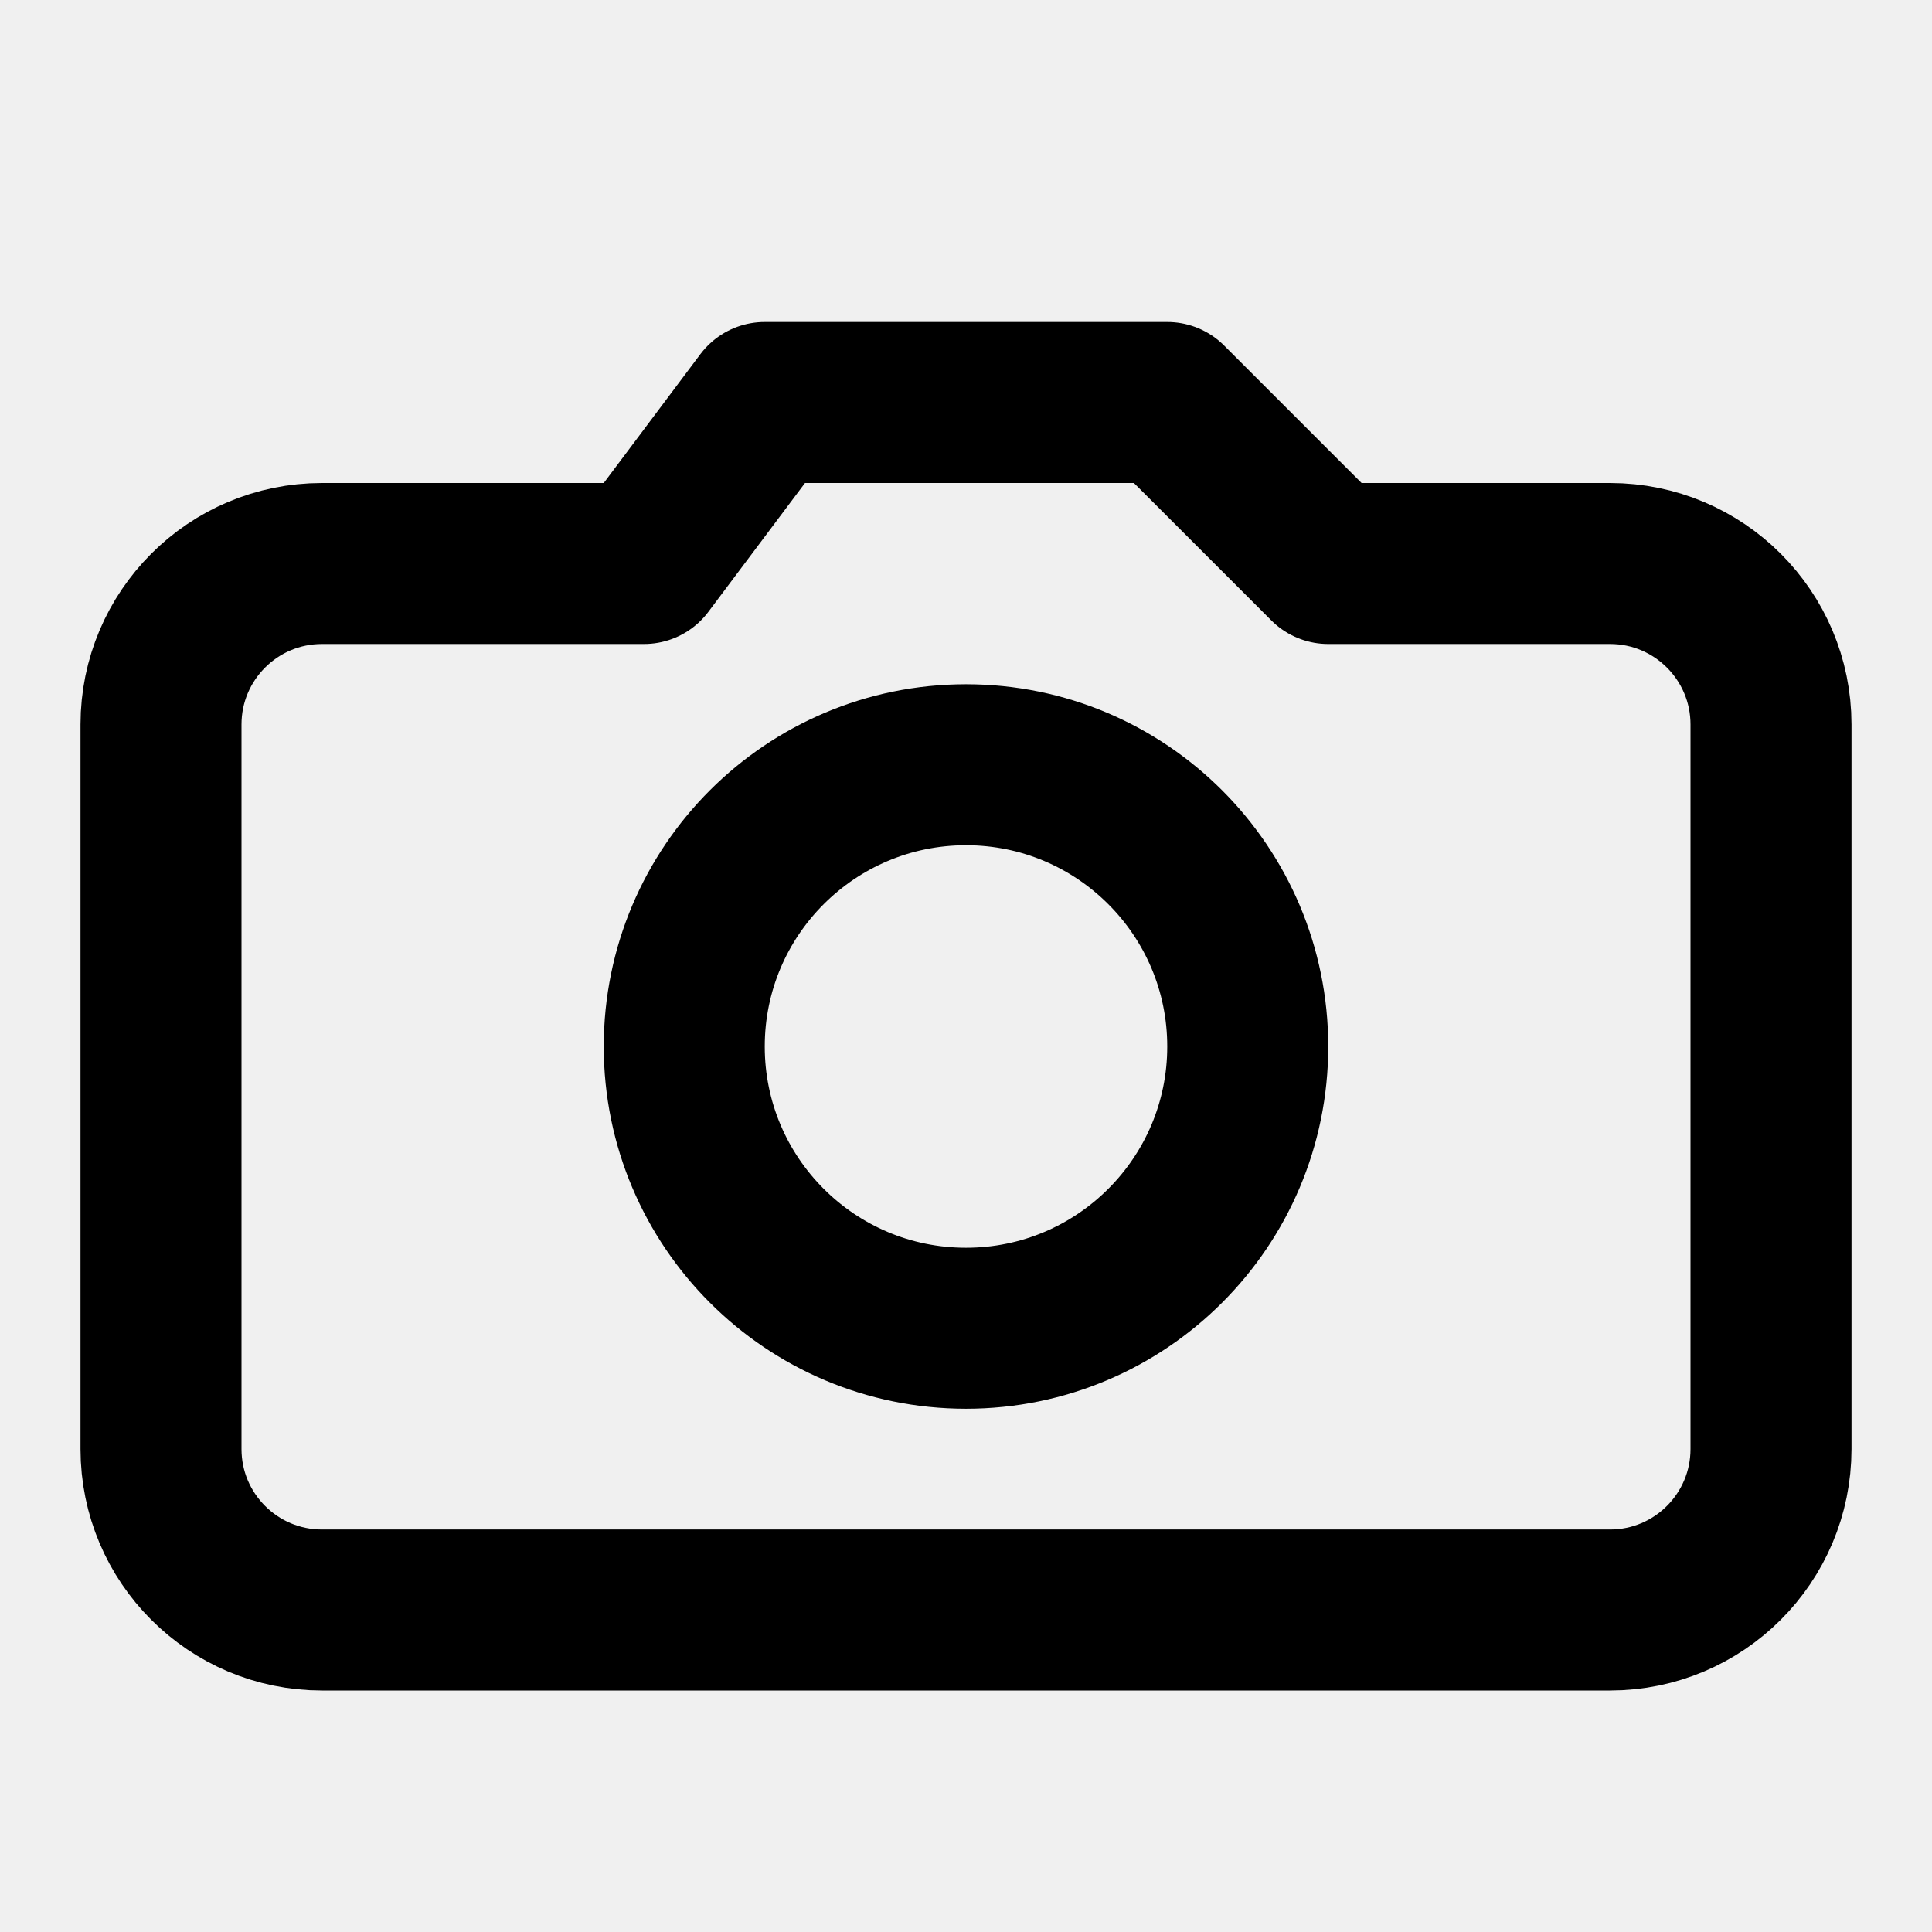
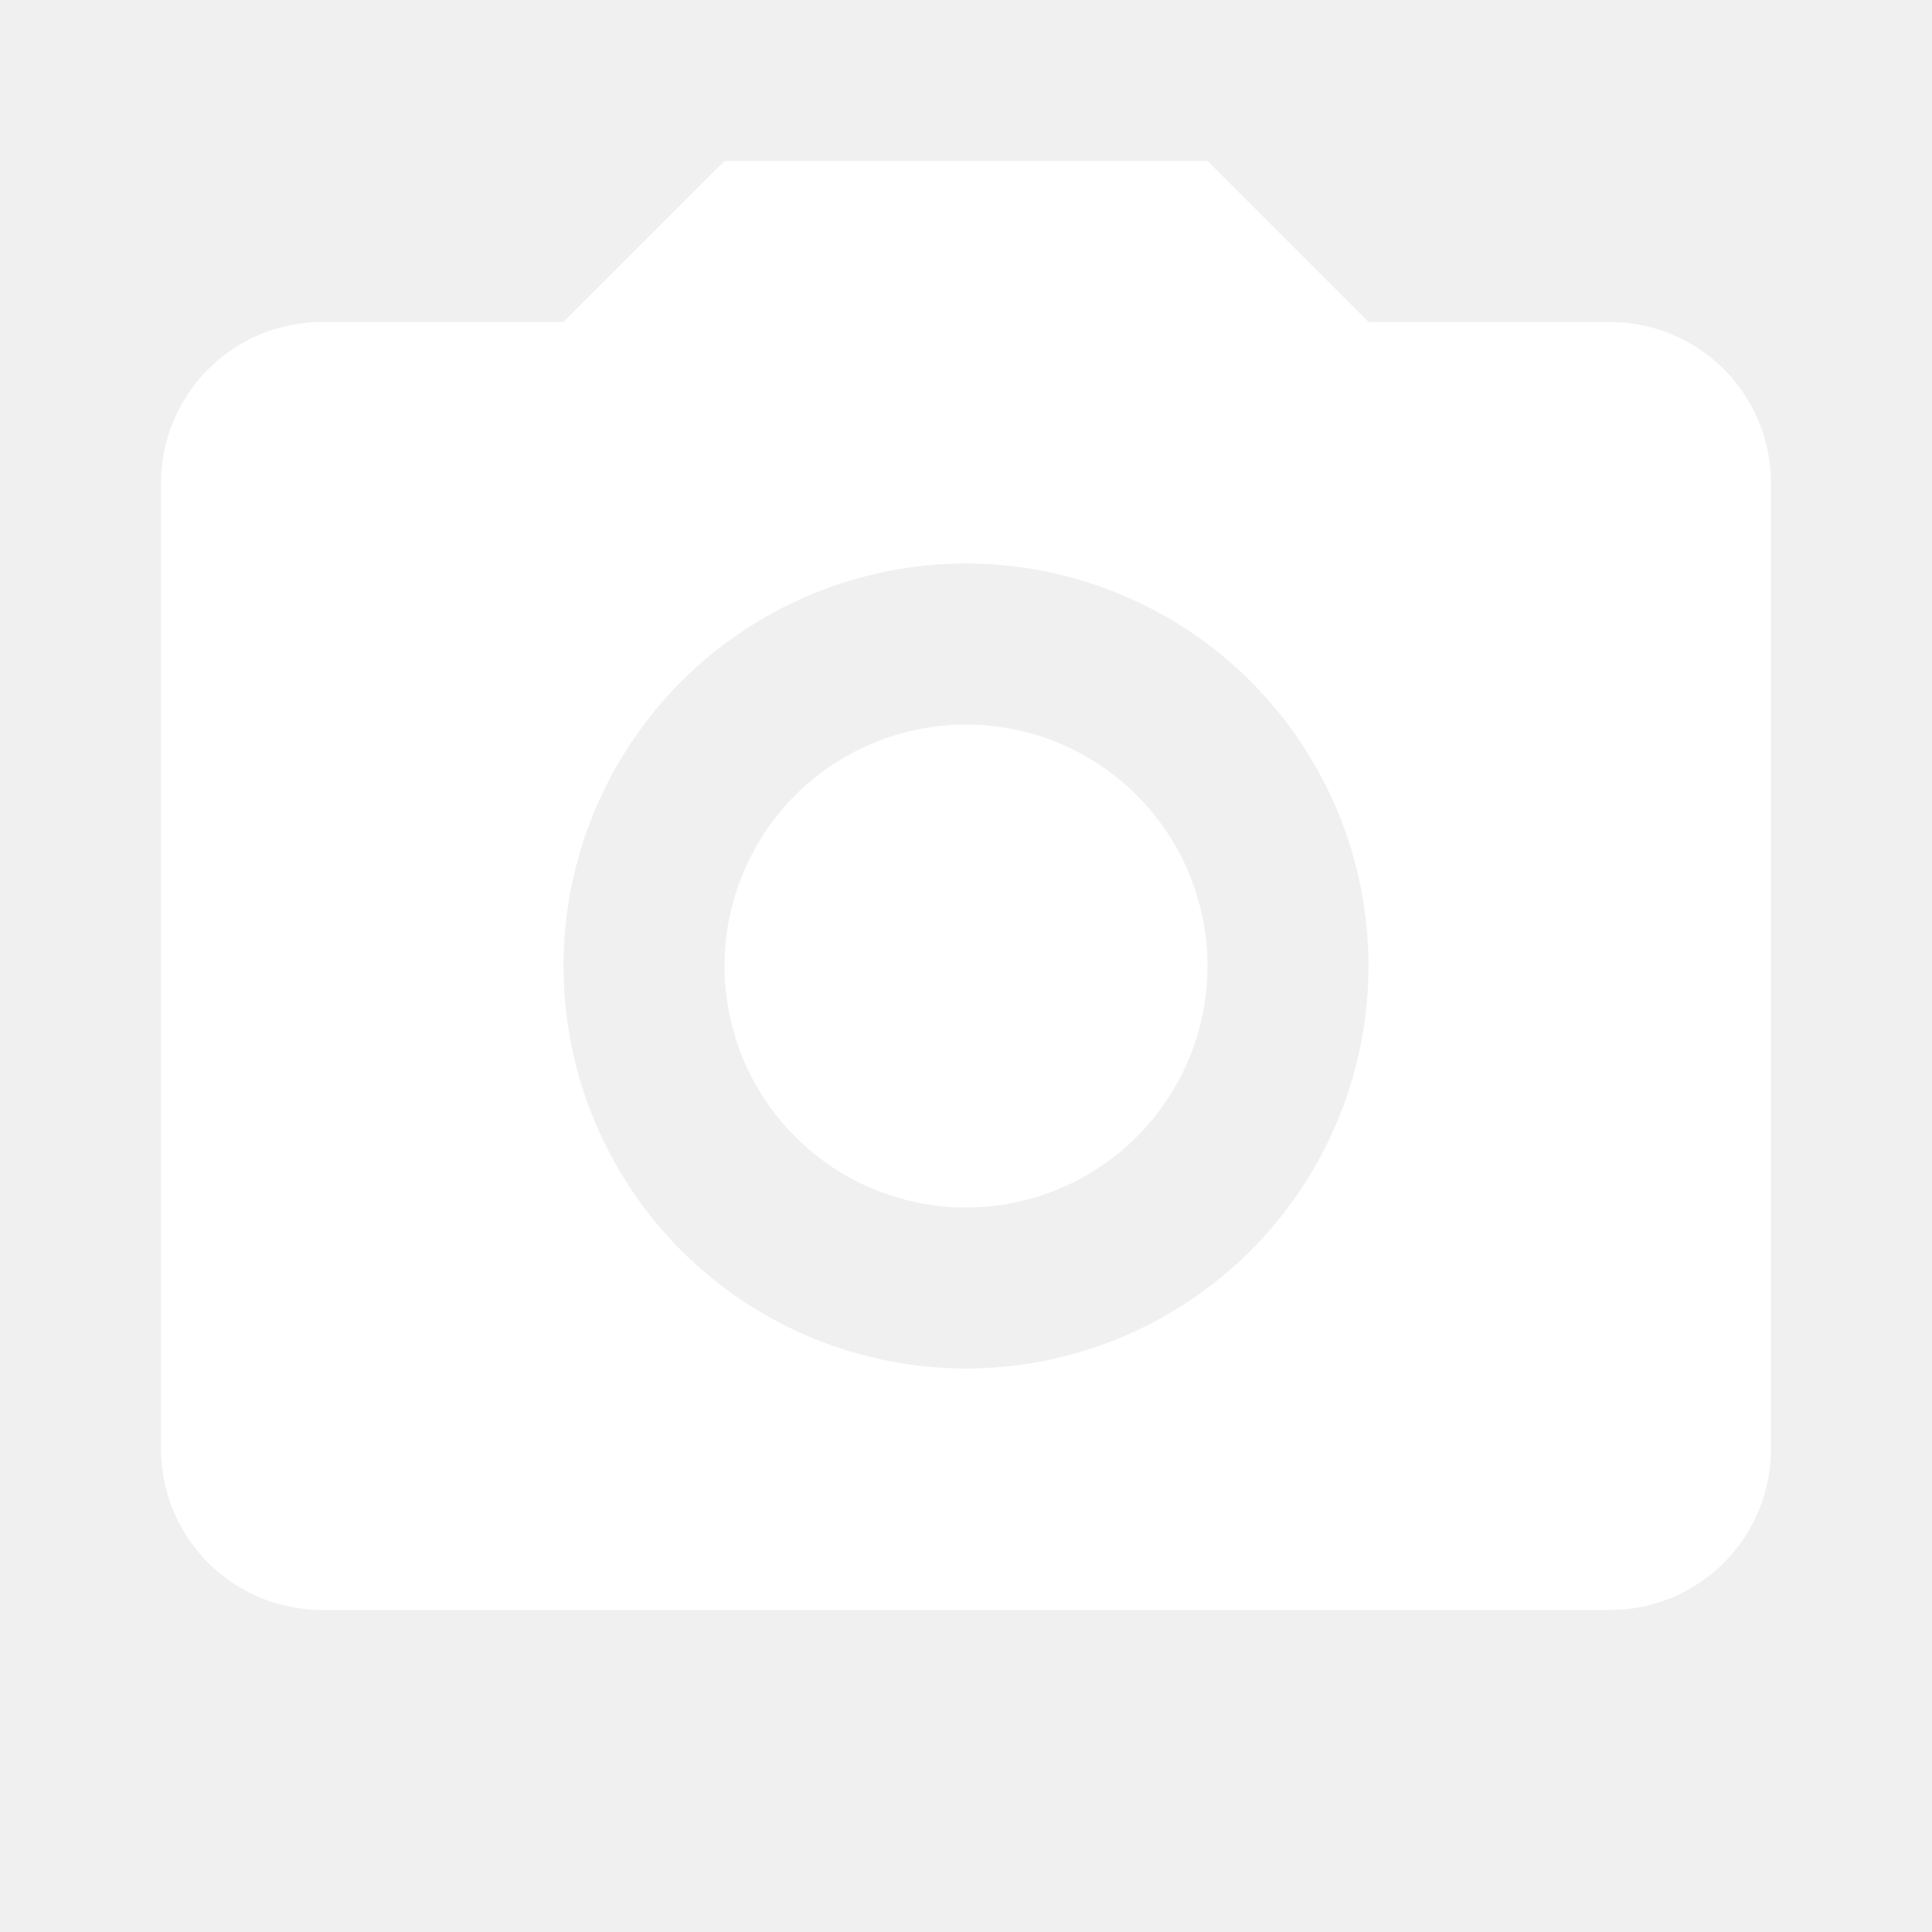
- <svg xmlns="http://www.w3.org/2000/svg" viewBox="0 0 24 24" fill="none" stroke="currentColor" stroke-width="2" stroke-linecap="round" stroke-linejoin="round">
-   <path d="M4 7h4l1.5-2h5L16.5 7H20a2 2 0 0 1 2 2v9a2 2 0 0 1-2 2H4a2 2 0 0 1-2-2V9a2 2 0 0 1 2-2z" />
-   <circle cx="12" cy="13" r="3.5" />
+ <svg xmlns="http://www.w3.org/2000/svg" width="24" height="24" viewBox="0 0 24 24" fill="none">
+   <path d="M4 4H7L9 2H15L17 4H20C20.53 4 21.039 4.211 21.414 4.586C21.789 4.961 22 5.47 22 6V18C22 18.53 21.789 19.039 21.414 19.414C21.039 19.789 20.53 20 20 20H4C3.47 20 2.961 19.789 2.586 19.414C2.211 19.039 2 18.53 2 18V6C2 5.47 2.211 4.961 2.586 4.586C2.961 4.211 3.47 4 4 4ZM12 7C10.674 7 9.402 7.527 8.464 8.464C7.527 9.402 7 10.674 7 12C7 13.326 7.527 14.598 8.464 15.536C9.402 16.473 10.674 17 12 17C13.326 17 14.598 16.473 15.536 15.536C16.473 14.598 17 13.326 17 12C17 10.674 16.473 9.402 15.536 8.464C14.598 7.527 13.326 7 12 7ZM12 9C12.796 9 13.559 9.316 14.121 9.879C14.684 10.441 15 11.204 15 12C15 12.796 14.684 13.559 14.121 14.121C13.559 14.684 12.796 15 12 15C11.204 15 10.441 14.684 9.879 14.121C9.316 13.559 9 12.796 9 12C9 11.204 9.316 10.441 9.879 9.879C10.441 9.316 11.204 9 12 9Z" fill="white" />
</svg>
